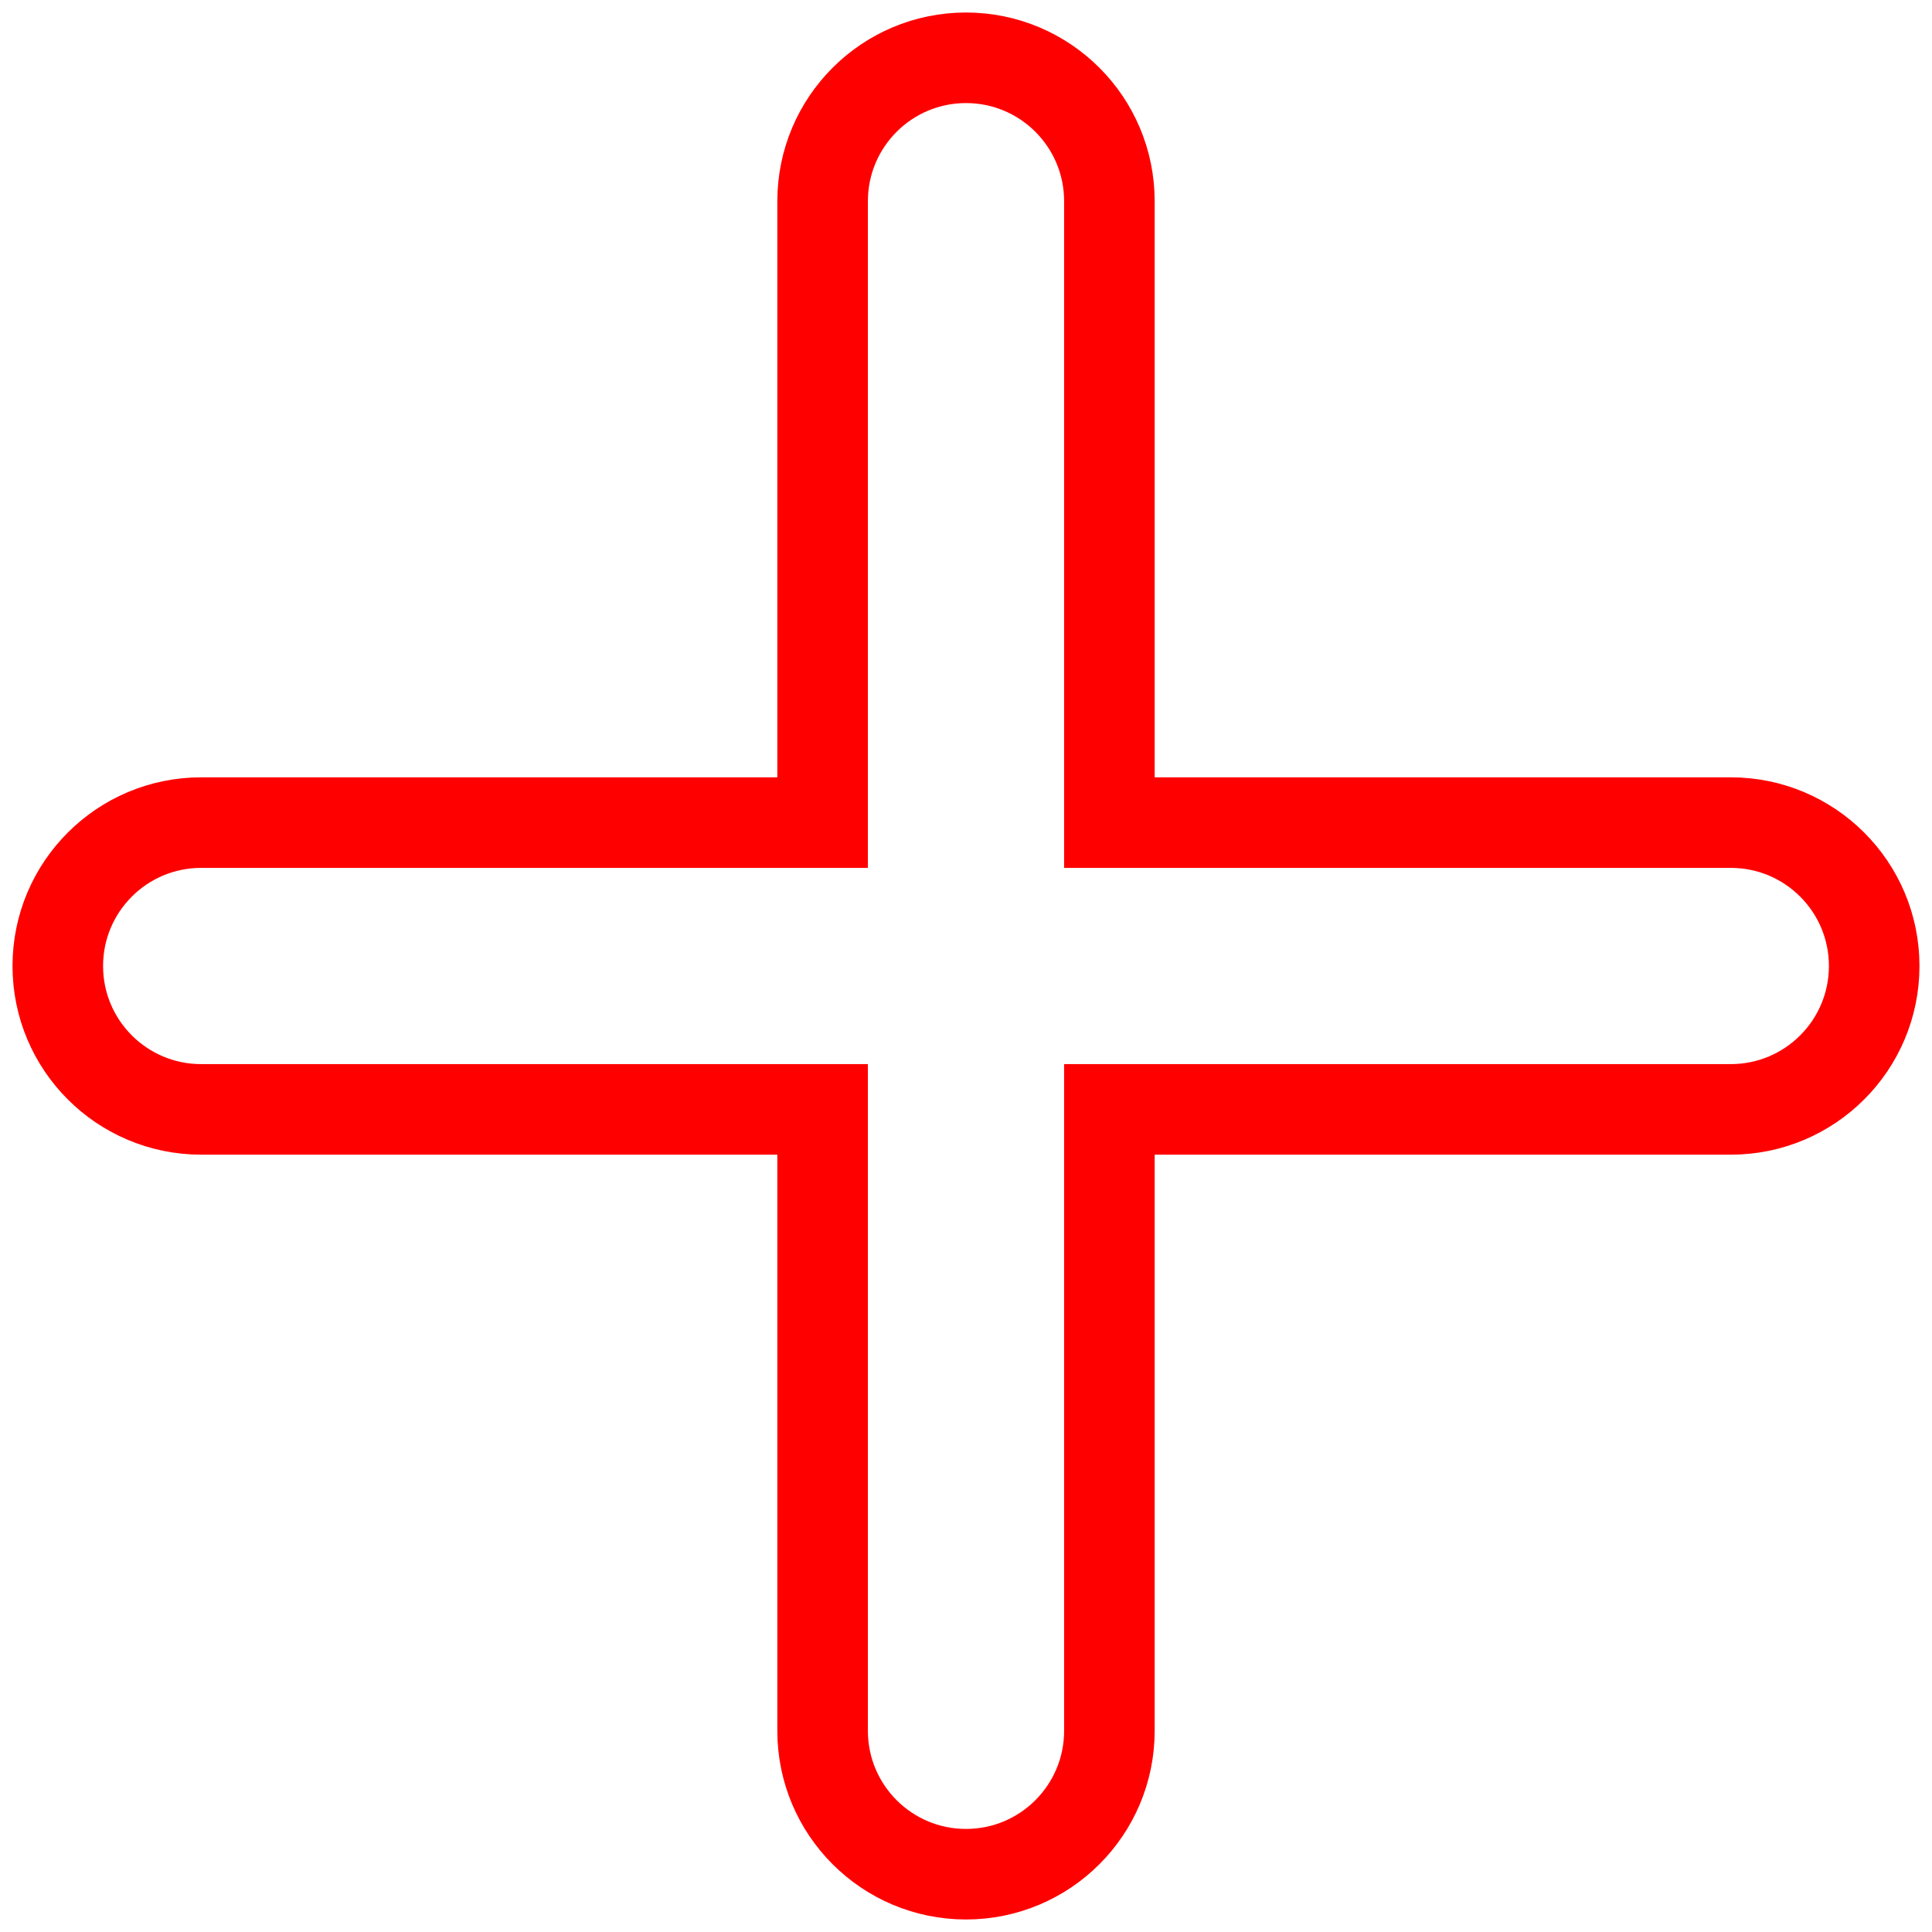
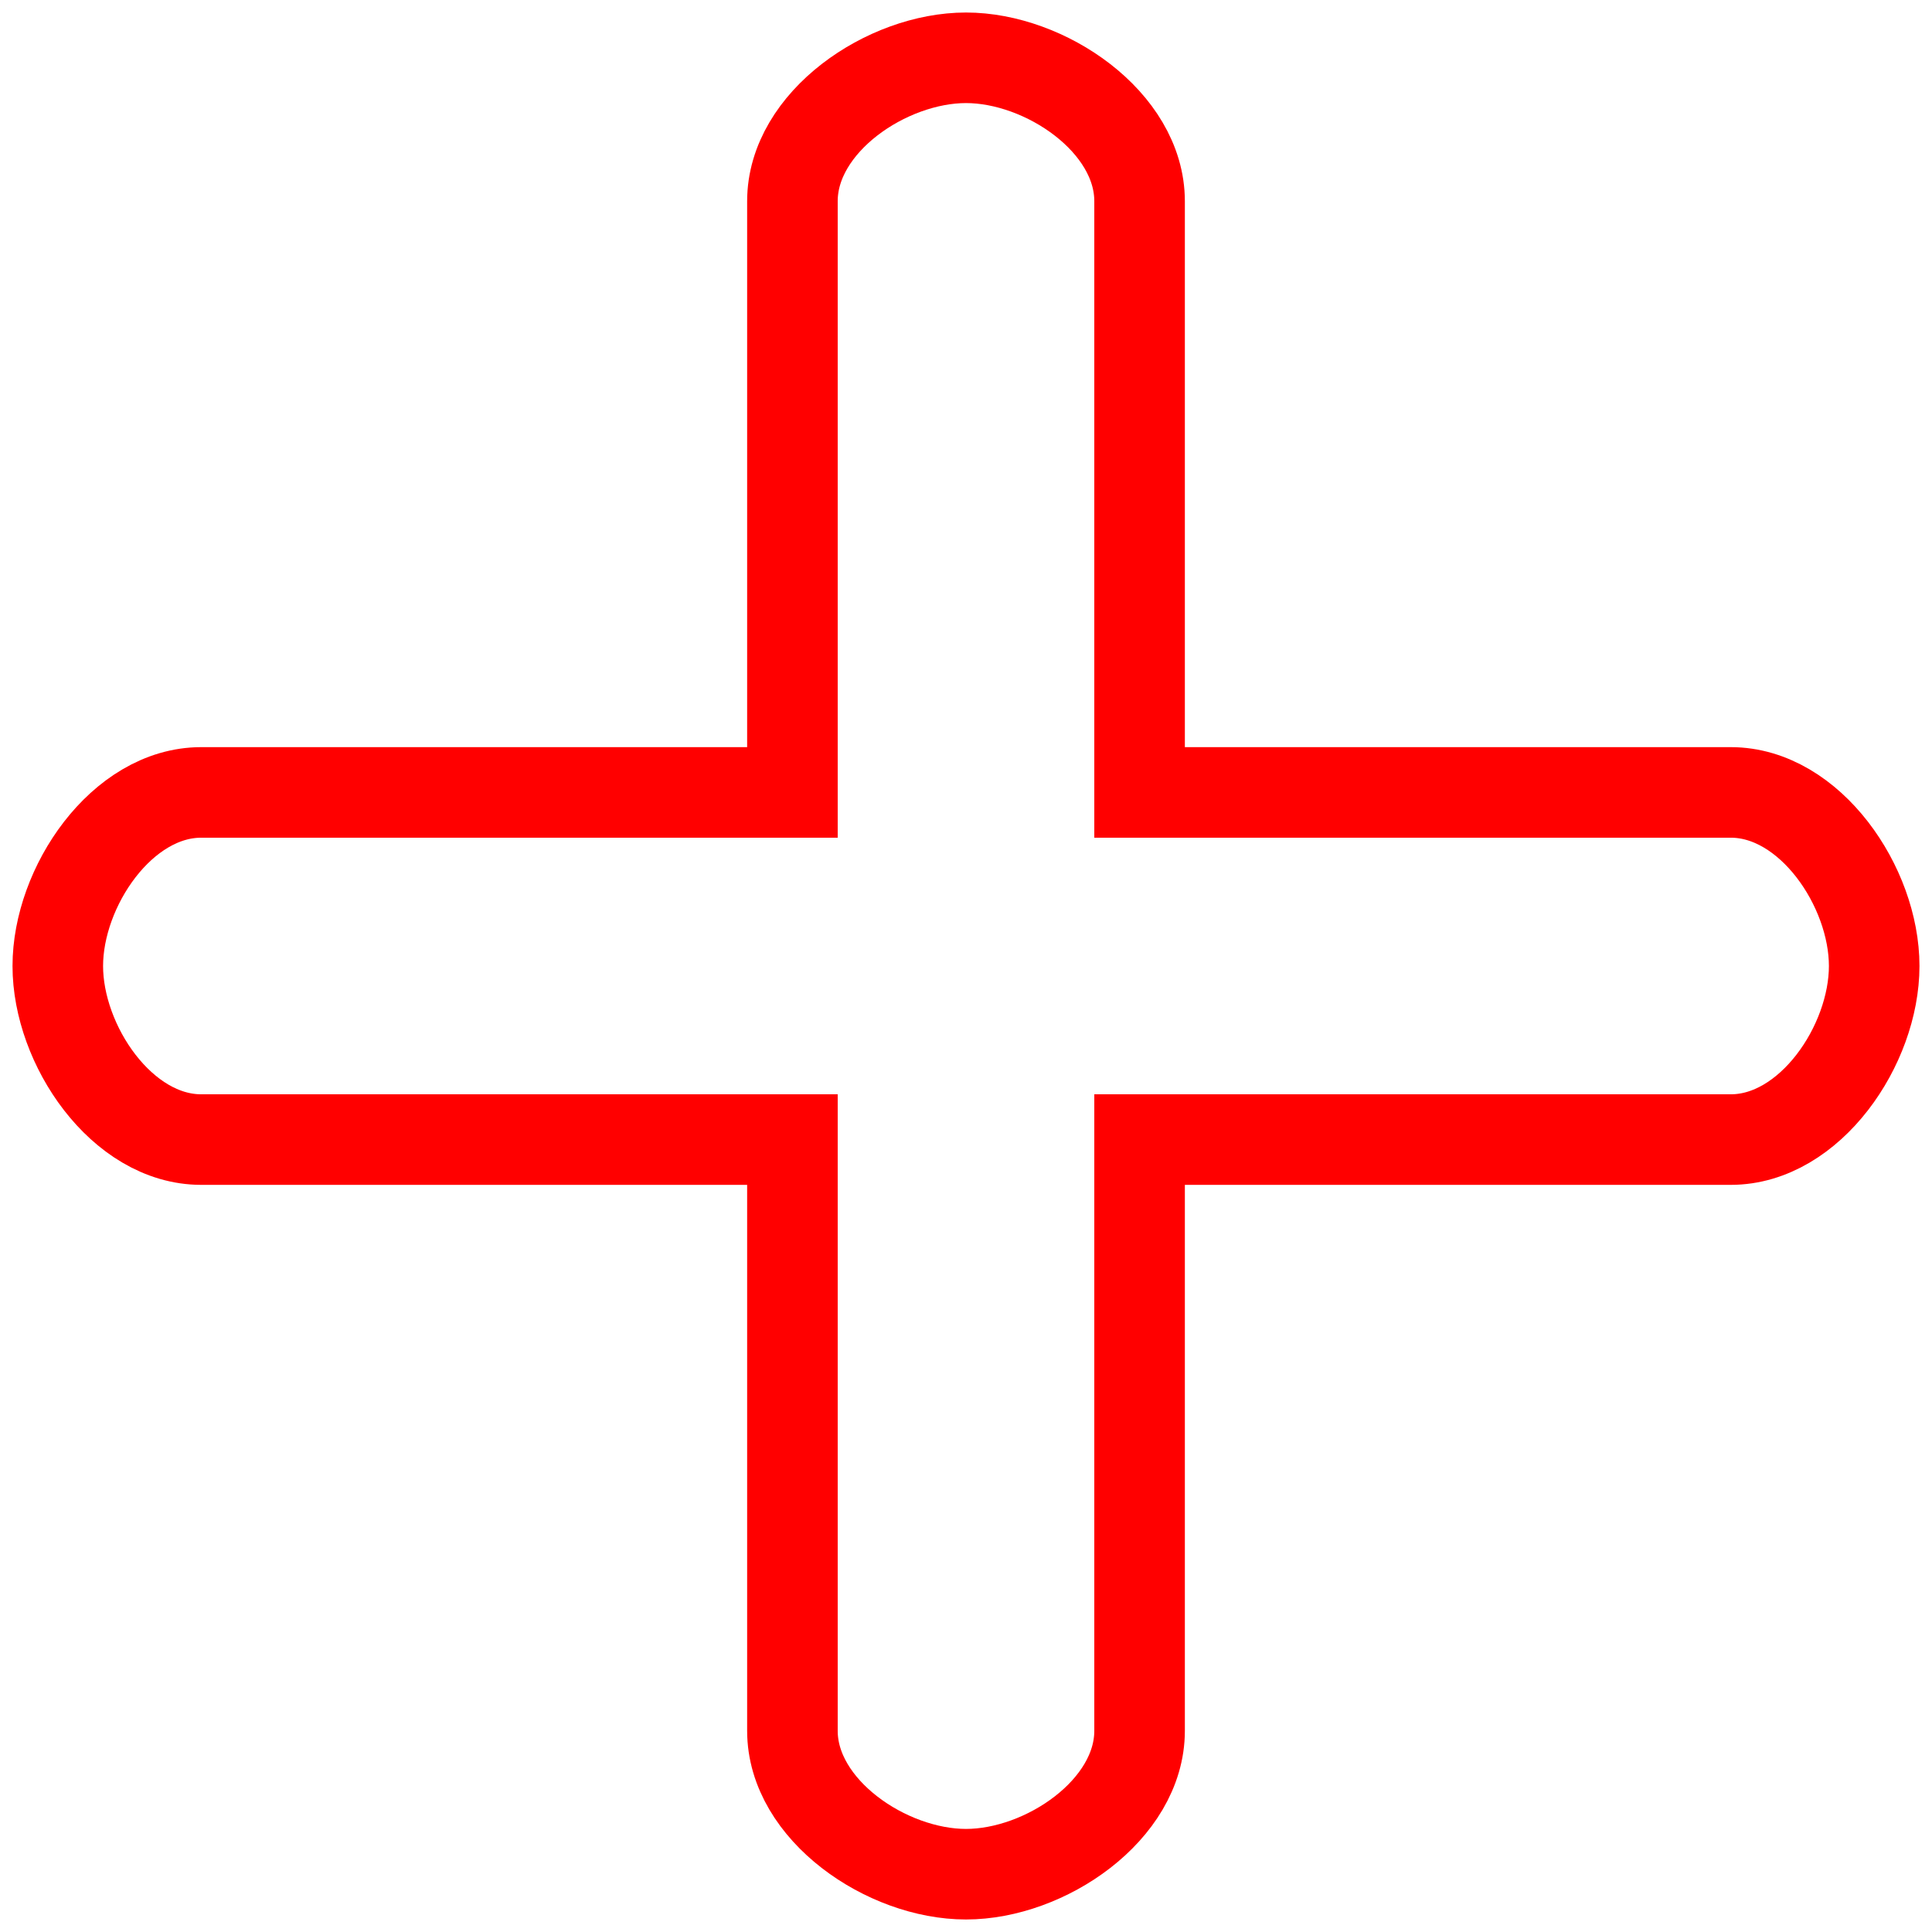
<svg xmlns="http://www.w3.org/2000/svg" version="1.1" id="Calque_1" x="0px" y="0px" width="128px" height="128px" viewBox="0 0 128 128" enable-background="new 0 0 128 128" xml:space="preserve">
  <g id="Calque_1_1_" display="none">
</g>
-   <path fill="none" stroke="#FF0000" stroke-width="6" stroke-miterlimit="10" d="M114.67,54.5H73.5V13.329c0-5.247-4.253-9.5-9.5-9.5  s-9.5,4.253-9.5,9.5V54.5H13.329c-5.247,0-9.5,4.253-9.5,9.5c0,5.247,4.253,9.5,9.5,9.5H54.5v41.171c0,5.247,4.253,9.5,9.5,9.5  s9.5-4.253,9.5-9.5V73.5h41.17c5.247,0,9.5-4.253,9.5-9.5C124.17,58.753,119.917,54.5,114.67,54.5z" />
+   <path fill="none" stroke="#FF0000" stroke-width="6" stroke-miterlimit="10" d="M114.67,52.5H75.5V13.329  c0-5.247-6.253-9.5-11.5-9.5s-11.5,4.253-11.5,9.5V52.5H13.329c-5.247,0-9.5,6.253-9.5,11.5s4.253,11.5,9.5,11.5H52.5v39.171  c0,5.247,6.253,9.5,11.5,9.5s11.5-4.253,11.5-9.5V75.5h39.17c5.247,0,9.5-6.253,9.5-11.5S119.917,52.5,114.67,52.5z" />
</svg>
